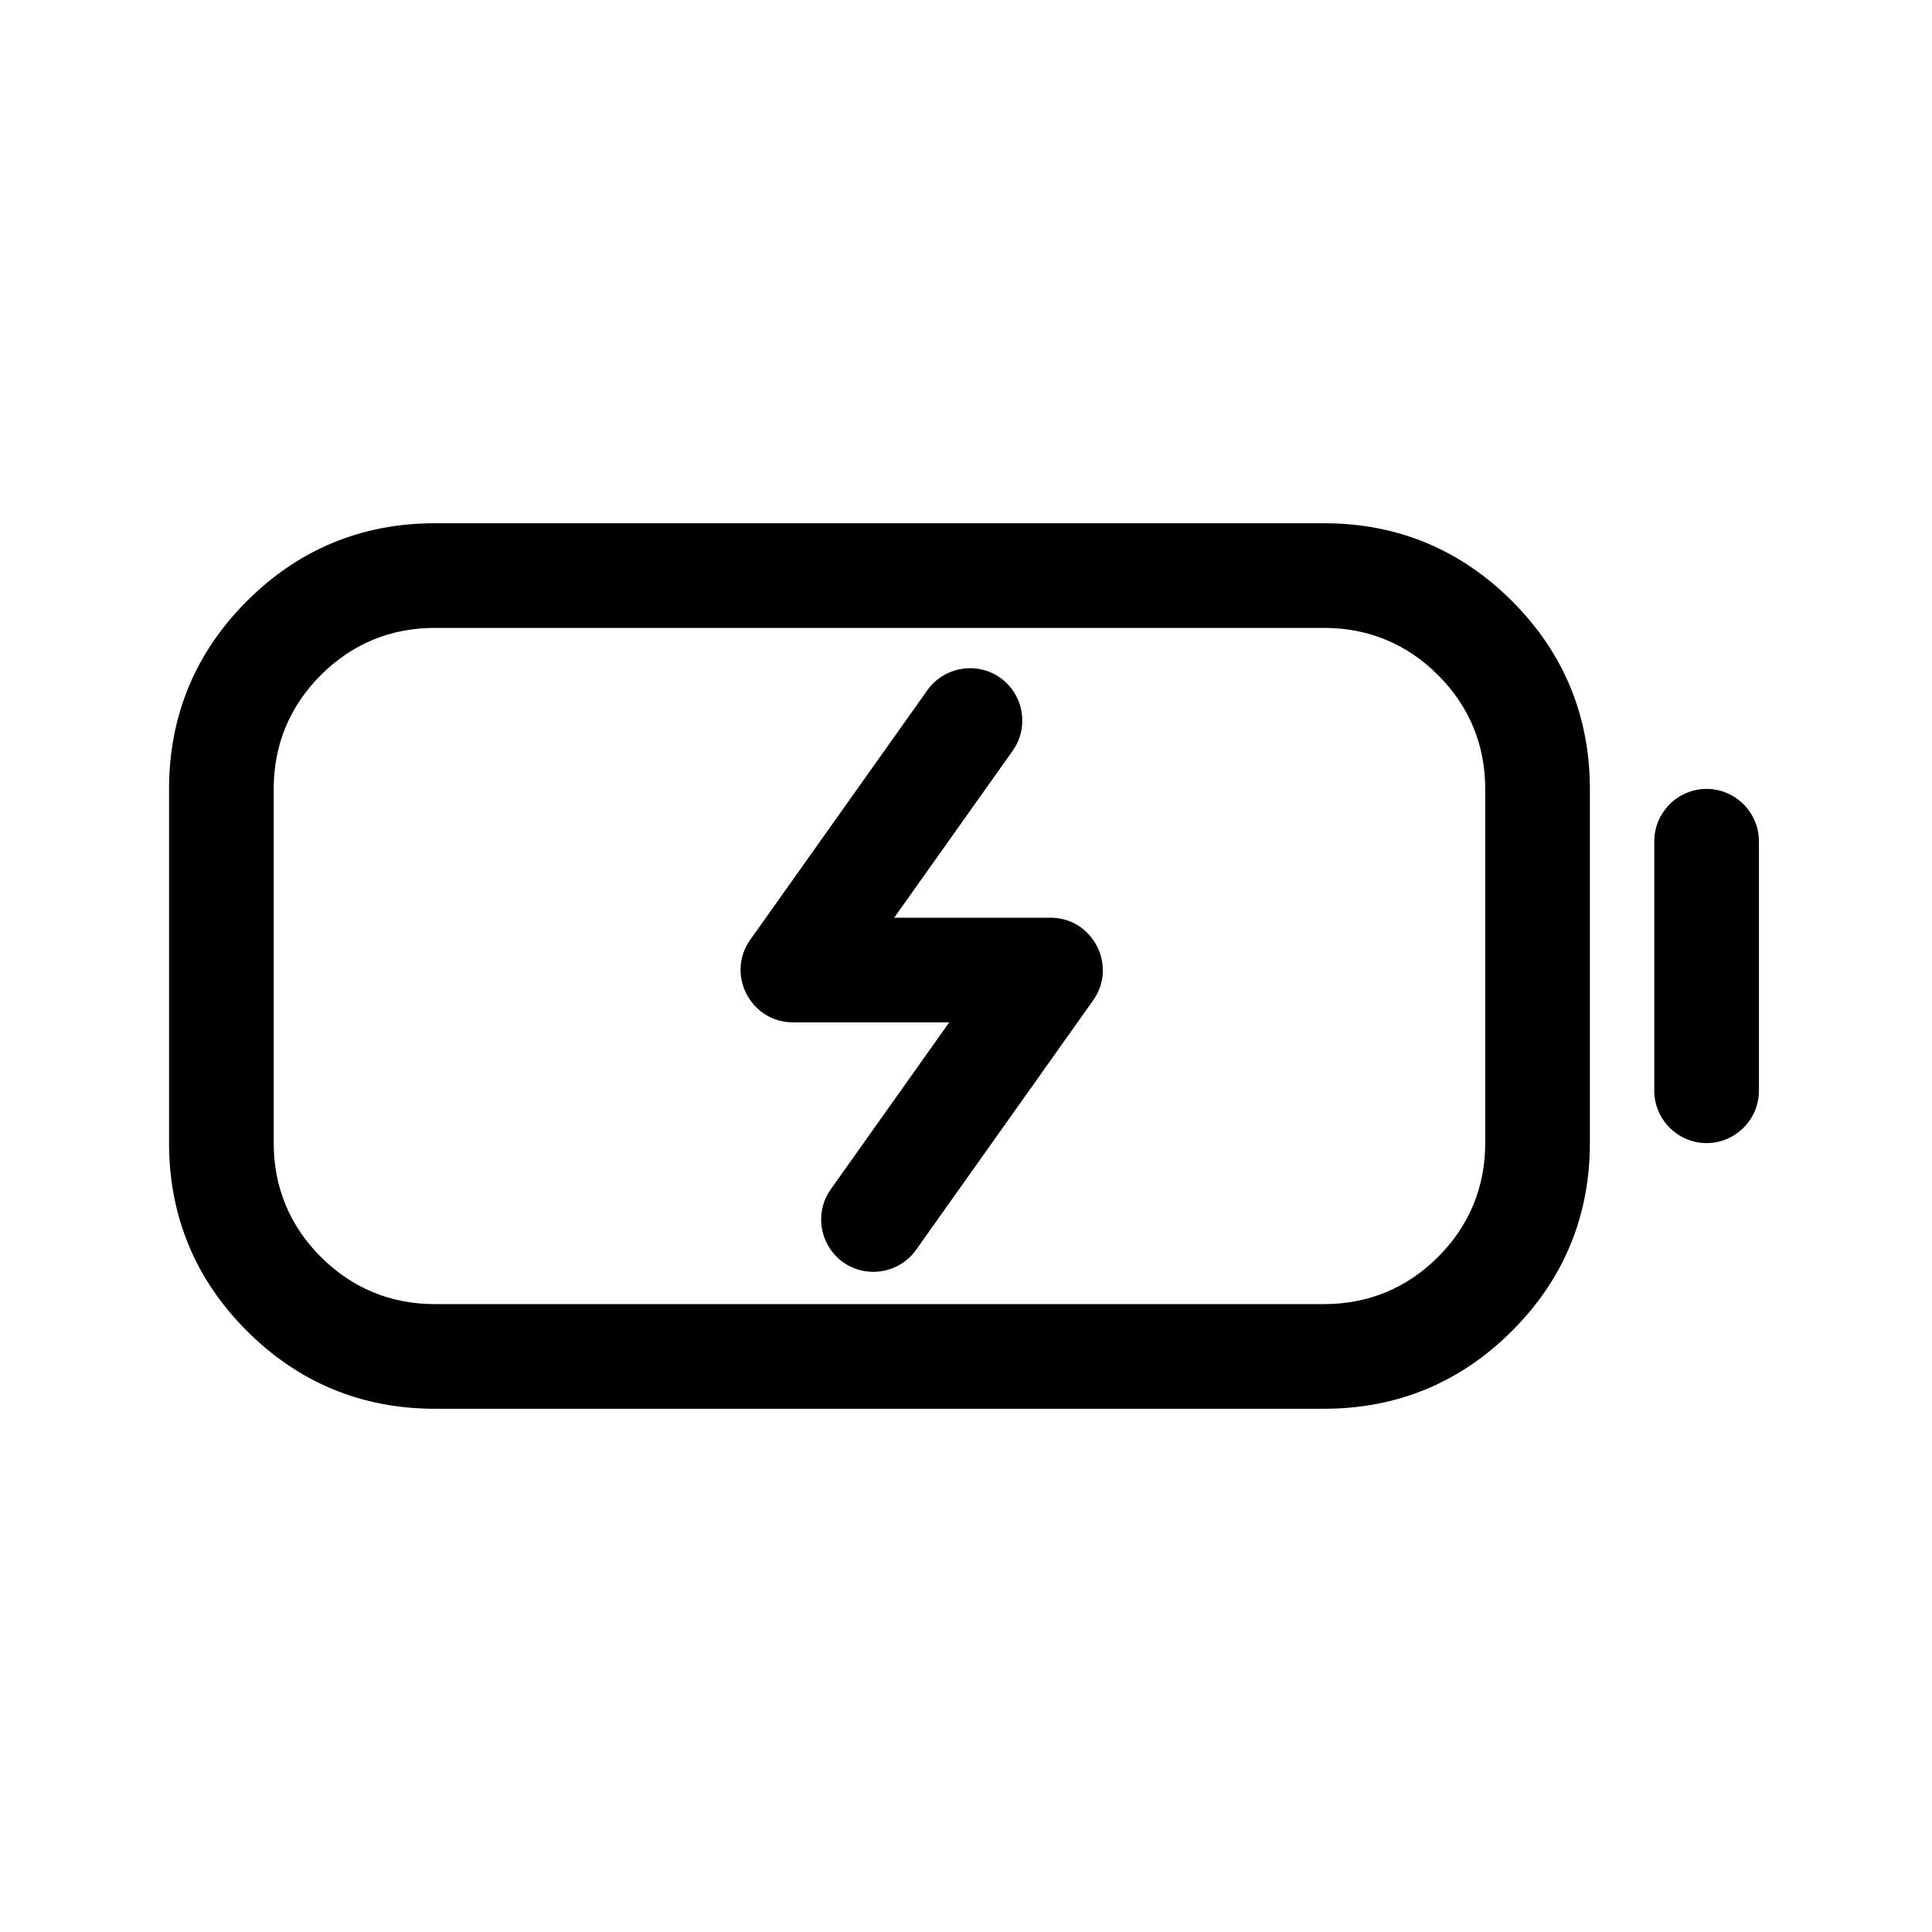
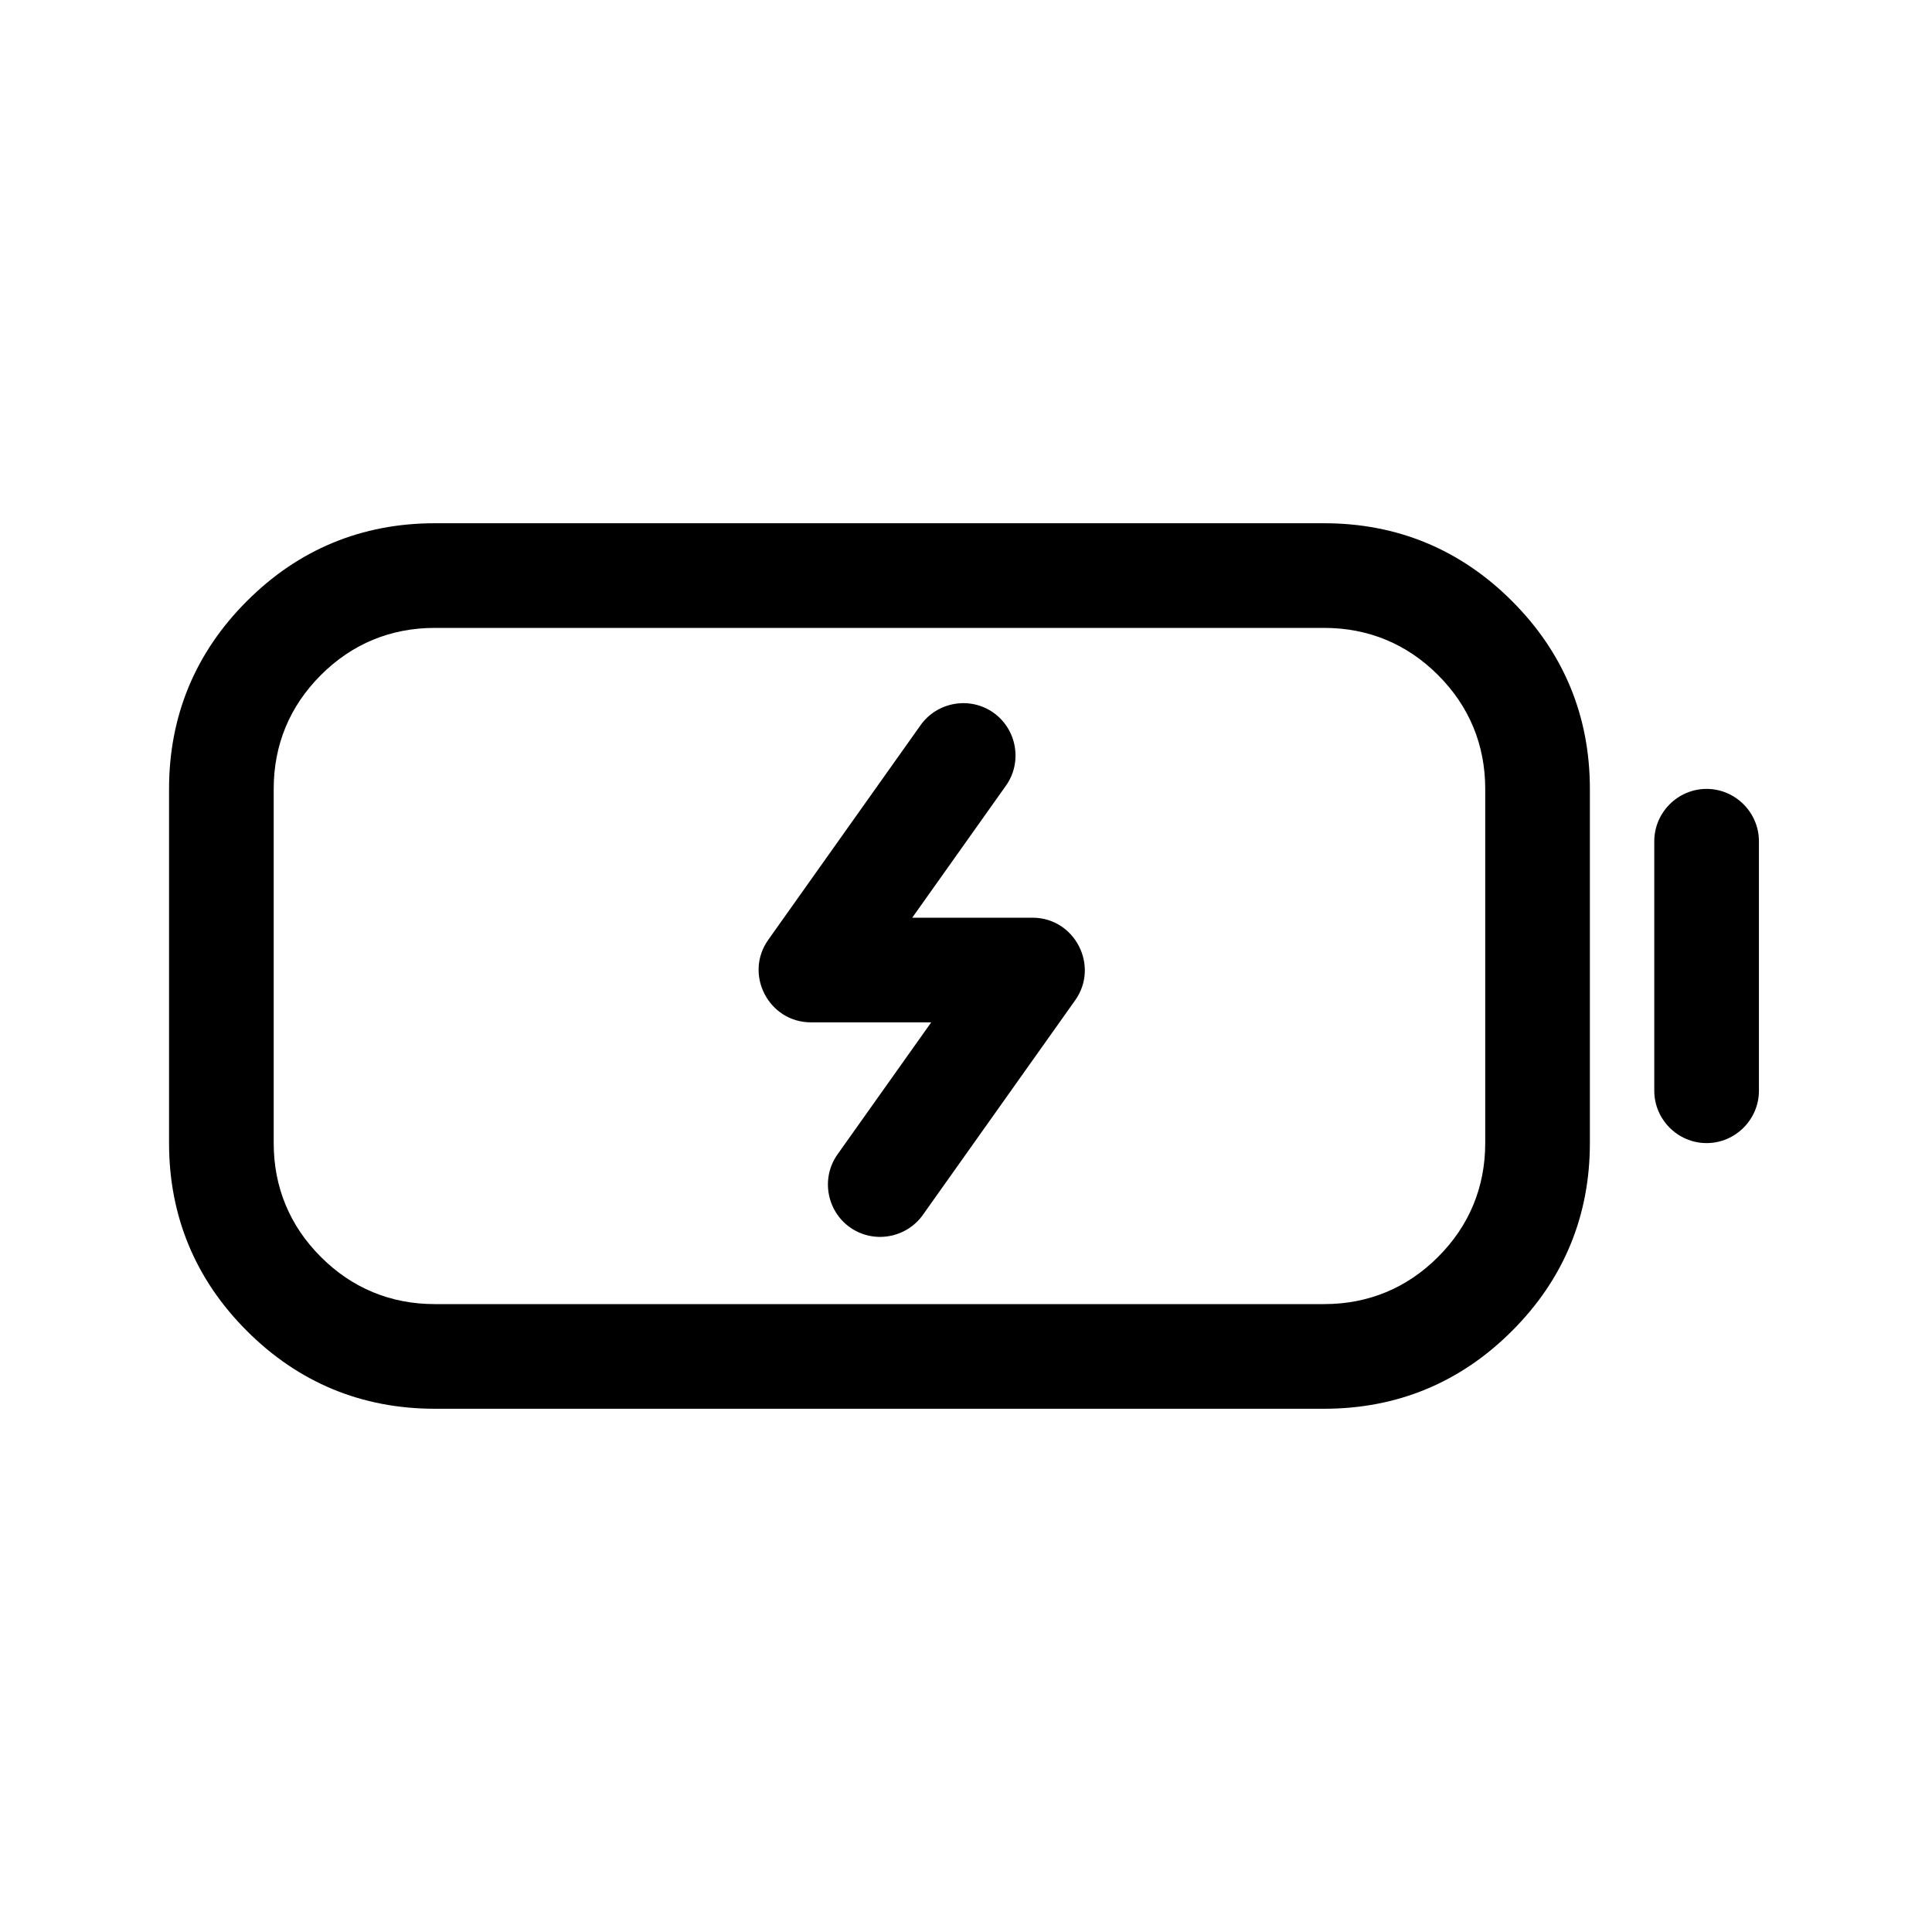
<svg xmlns="http://www.w3.org/2000/svg" width="24" height="24" viewBox="0 0 24 24" fill="none">
-   <path d="M5.4 6.5h11.05c.906 0 1.693.326 2.333.967.641.64.967 1.427.967 2.333v4.4c0 .906-.326 1.693-.967 2.333-.64.641-1.427.967-2.333.967h-11.05c-.906 0-1.693-.326-2.333-.967-.641-.64-.967-1.427-.967-2.333v-4.4c0-.906.326-1.693.967-2.333.64-.641 1.427-.967 2.333-.967zm0 1.3c-.547 0-1.028.199-1.414.586-.387.386-.586.867-.586 1.414v4.4c0 .547.199 1.028.586 1.414.386.387.867.586 1.414.586h11.05c.547 0 1.028-.199 1.414-.586.387-.386.586-.867.586-1.414v-4.4c0-.547-.199-1.028-.586-1.414-.386-.387-.867-.586-1.414-.586zm7.18 1.526-1.472 2.074h1.942c.526 0 .834.598.53 1.026l-2.2 3.1c-.207.291-.615.361-.906.154-.291-.207-.361-.615-.154-.906l1.472-2.074h-1.942c-.525 0-.835-.597-.53-1.026l2.2-3.1c.207-.291.615-.361.906-.154.291.207.361.615.154.906zm9.27 1.124v3.1c0 .357-.293.65-.65.65-.357 0-.65-.293-.65-.65v-3.1c0-.357.293-.65.65-.65.357 0 .65.293.65.65z" fill="currentColor" fill-rule="evenodd" />
+   <path d="M5.4 6.5h11.05c.906 0 1.693.326 2.333.967.641.64.967 1.427.967 2.333v4.4c0 .906-.326 1.693-.967 2.333-.64.641-1.427.967-2.333.967h-11.05c-.906 0-1.693-.326-2.333-.967-.641-.64-.967-1.427-.967-2.333v-4.4c0-.906.326-1.693.967-2.333.64-.641 1.427-.967 2.333-.967zm0 1.3c-.547 0-1.028.199-1.414.586-.387.386-.586.867-.586 1.414v4.4c0 .547.199 1.028.586 1.414.386.387.867.586 1.414.586h11.05c.547 0 1.028-.199 1.414-.586.387-.386.586-.867.586-1.414v-4.4c0-.547-.199-1.028-.586-1.414-.386-.387-.867-.586-1.414-.586zm7.096 1.96-1.164 1.64h1.494c.526 0 .834.598.53 1.026l-1.892 2.666c-.207.291-.615.361-.906.154-.291-.207-.361-.615-.154-.906l1.164-1.64h-1.494c-.525 0-.835-.597-.53-1.026l1.892-2.666c.207-.291.615-.361.906-.154.291.207.361.615.154.906zm9.354.69v3.1c0 .357-.293.65-.65.65-.357 0-.65-.293-.65-.65v-3.1c0-.357.293-.65.65-.65.357 0 .65.293.65.65z" fill="currentColor" fill-rule="evenodd" />
</svg>
